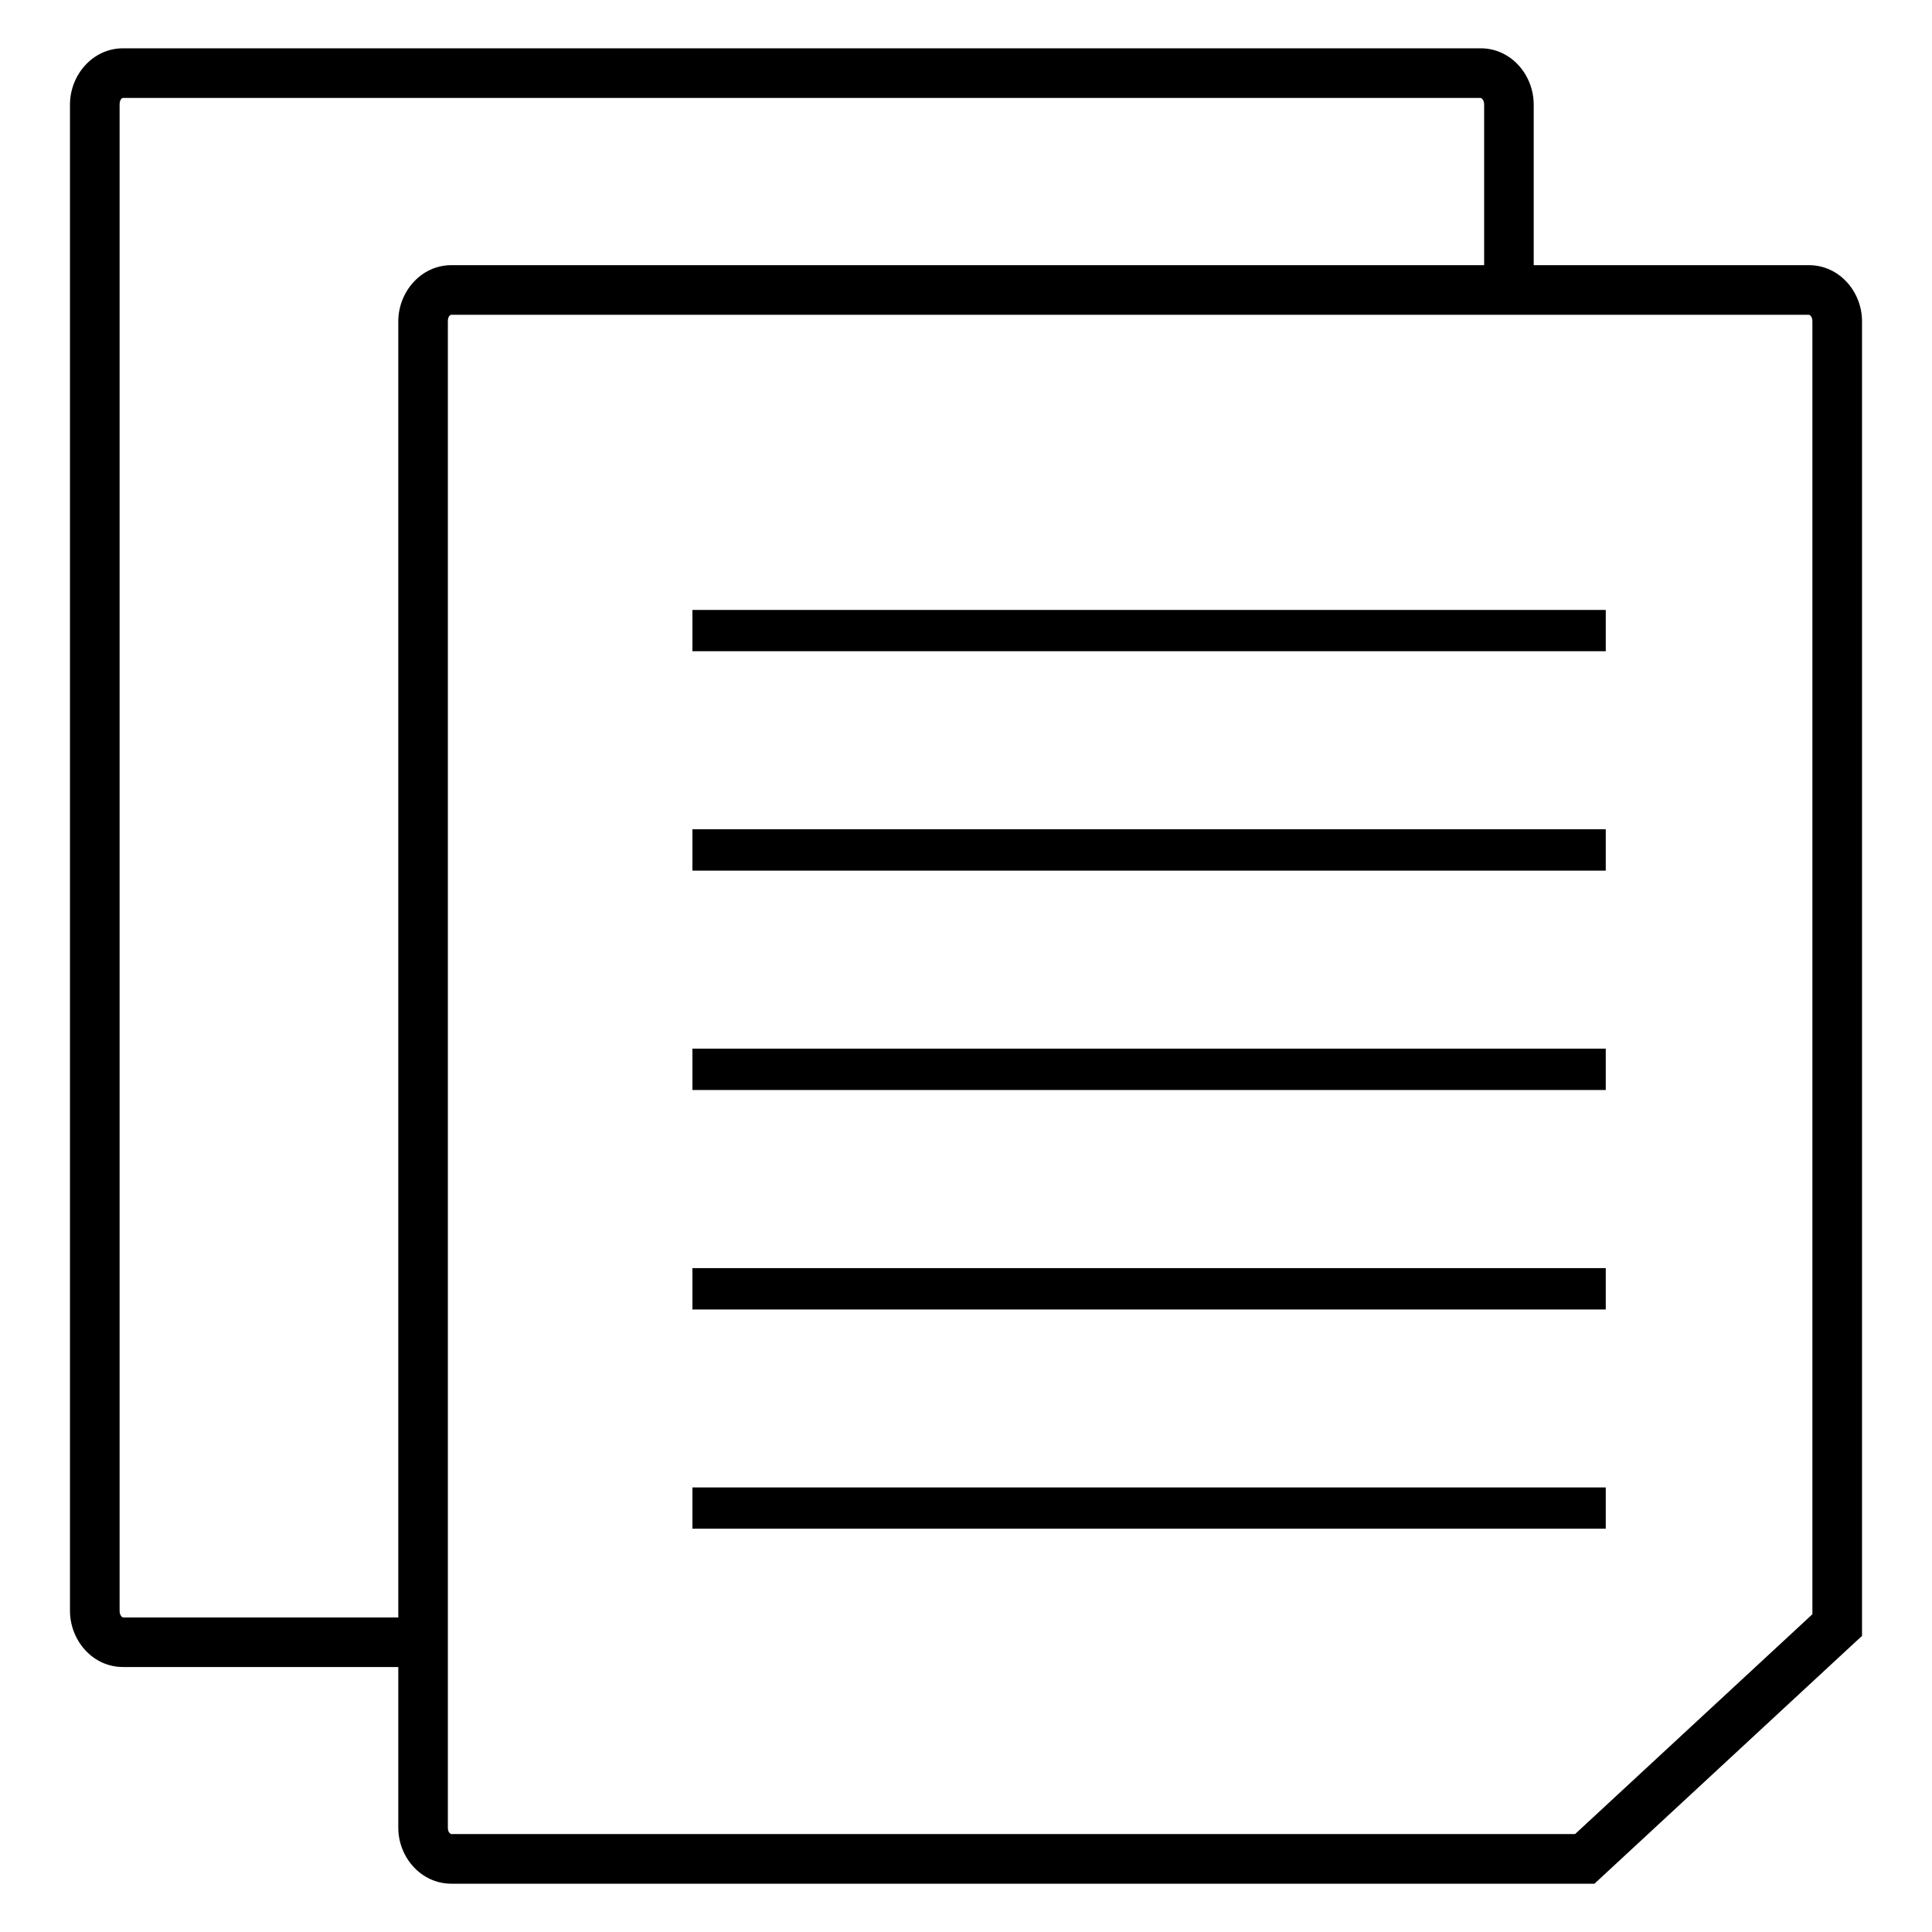
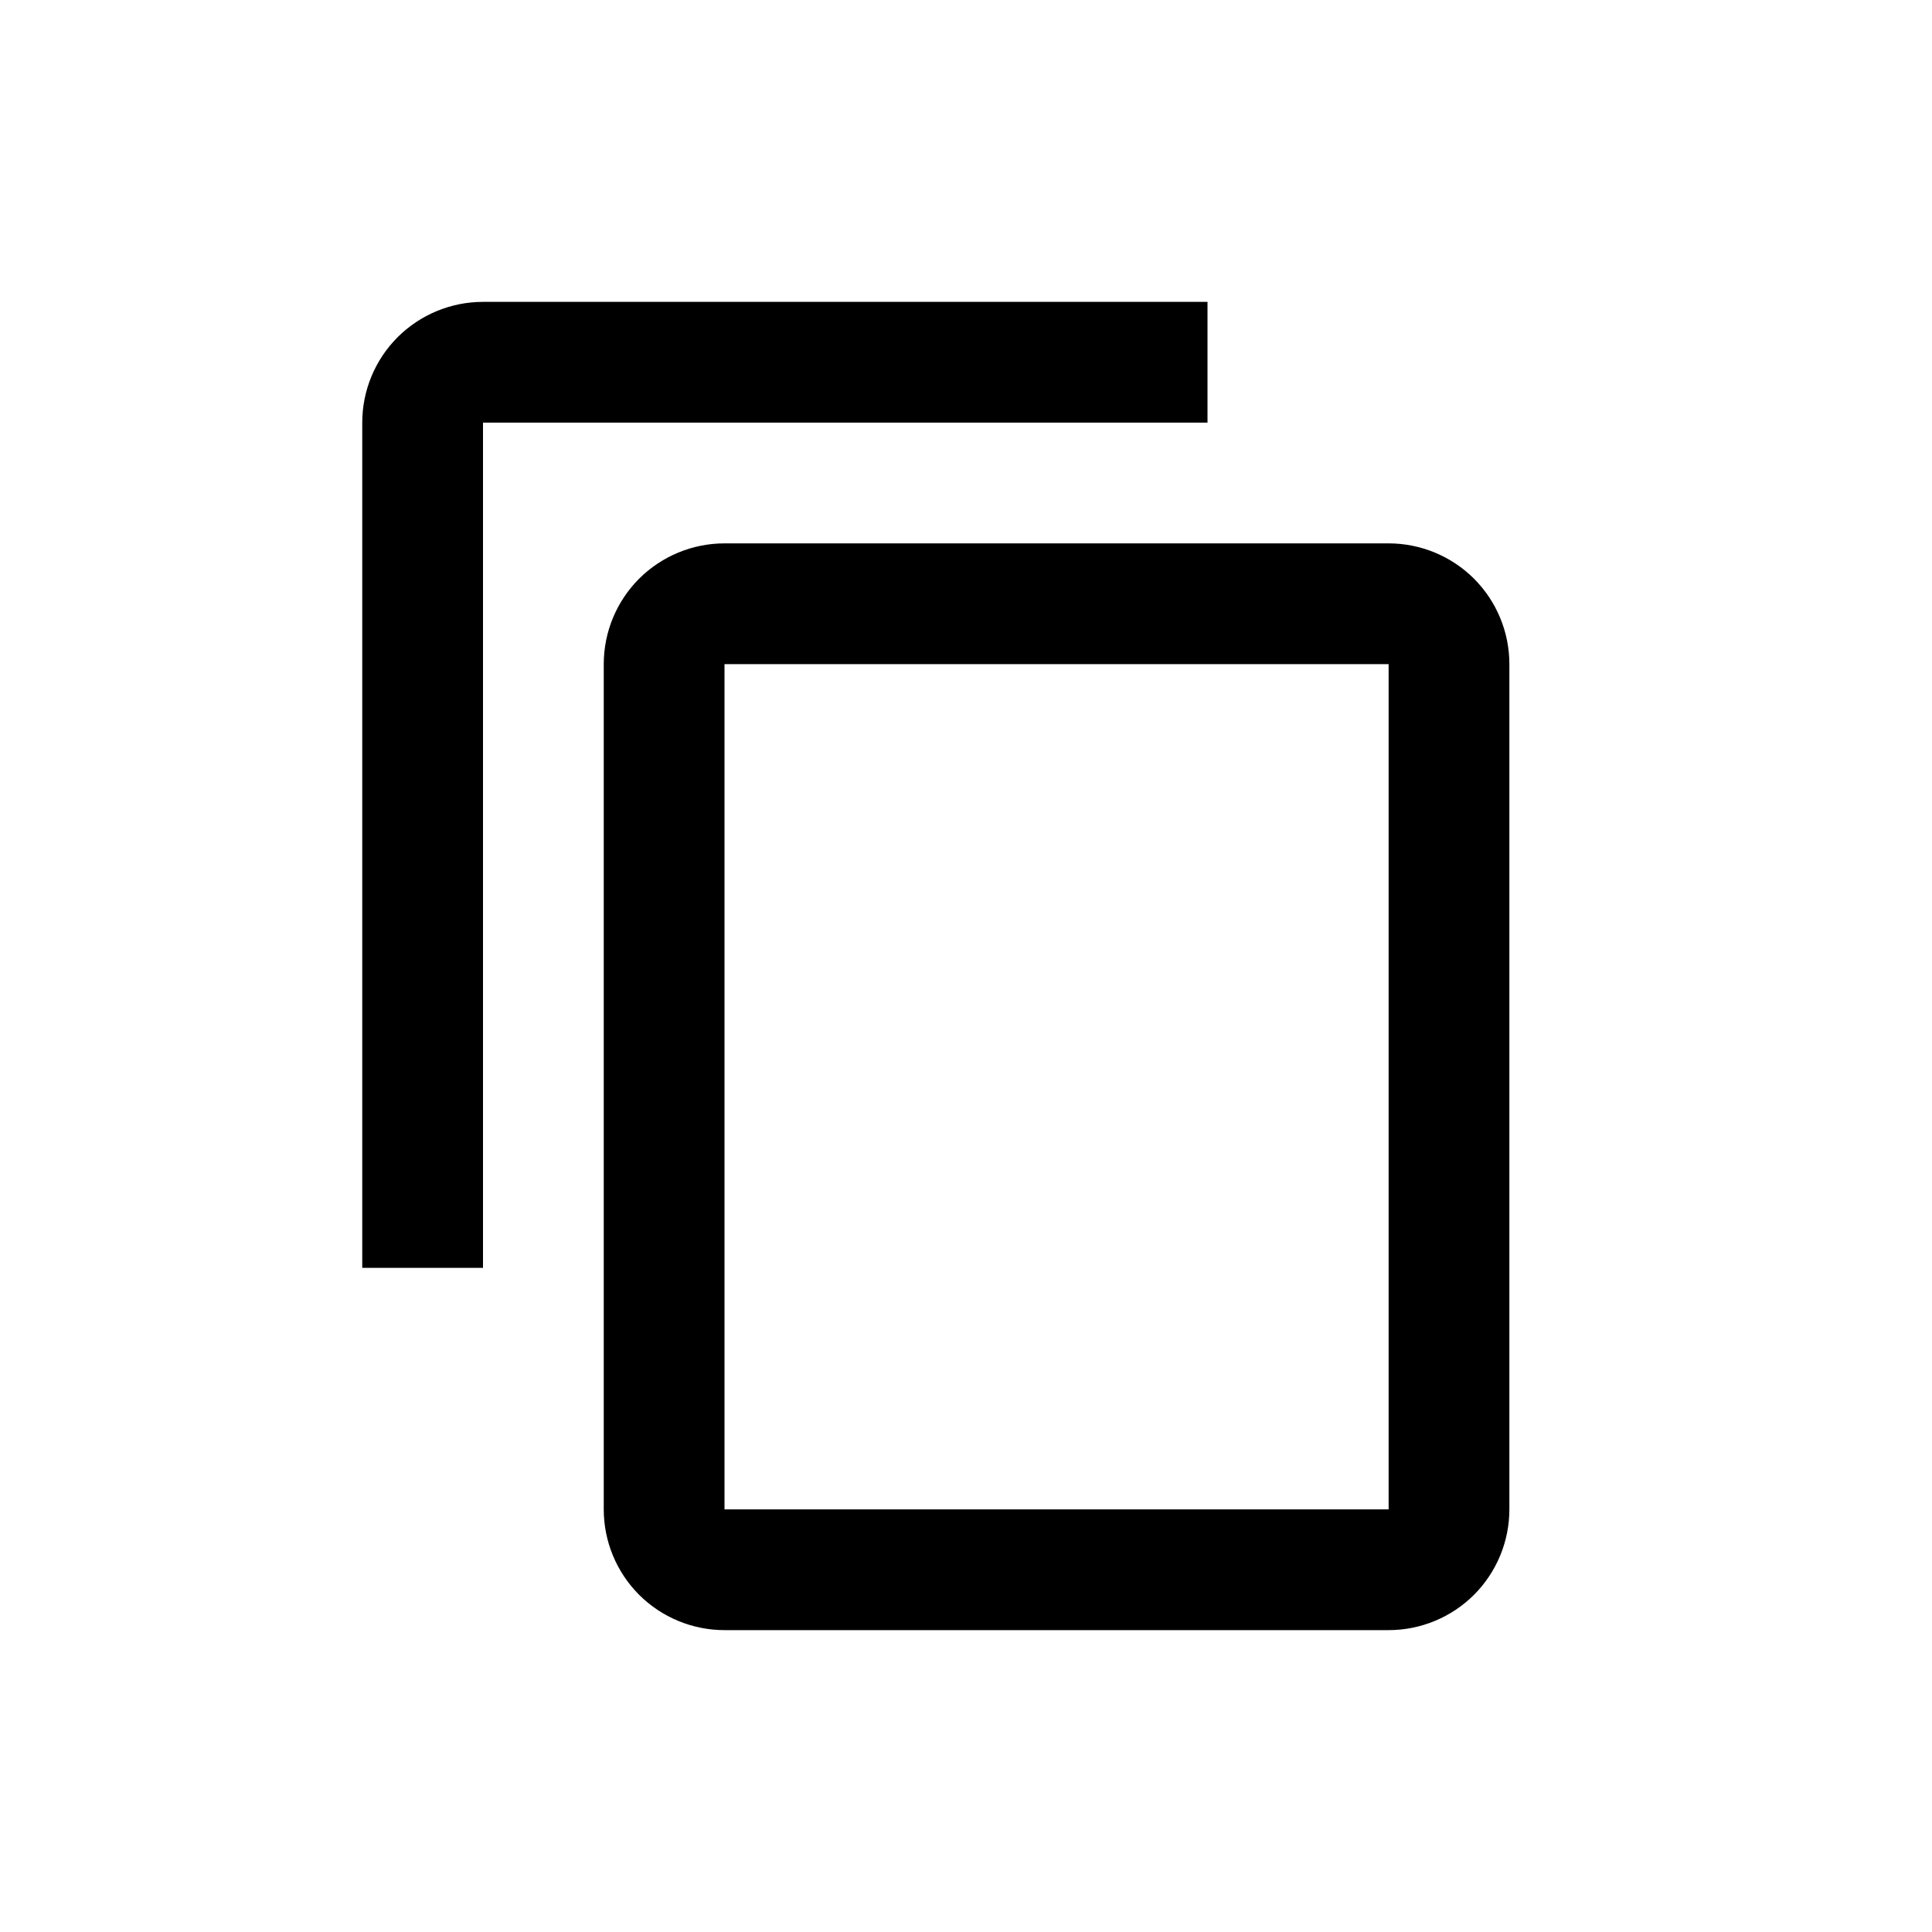
- <svg xmlns="http://www.w3.org/2000/svg" width="1000px" height="1000px" viewBox="0 0 1000 1000" version="1.1" id="svg2">
-   <defs id="defs21" />
-   <path id="path7" d="m 233.625,137.25 c -15.751,0 -27.469,13.865 -27.469,29.062 l 0,779.719 C 206.156,961.247 217.876,975 233.625,975 l 586.625,0 5.031,0 3.688,-3.406 130.688,-121.062 4.125,-3.781 0,-5.625 0,-674.812 c 0,-15.295 -11.722,-29.062 -27.469,-29.062 z m 0,25.688 702.688,0 c 0.275,0 1.781,0.697 1.781,3.375 l 0,669.219 L 815.25,949.312 l -581.625,0 c -0.376,0 -1.812,-0.73 -1.812,-3.281 l 0,-779.719 c 0,-2.775 1.337,-3.375 1.812,-3.375 z m 124.774,606.965 472.741,0 0,21.362 -472.741,0 z m 0,-113.538 472.741,0 0,21.414 -472.741,0 z m 0,-113.589 472.741,0 0,21.414 -472.741,0 z m 0,-113.538 472.741,0 0,21.414 -472.741,0 z m 0,-113.538 472.741,0 0,21.362 -472.741,0 z M 63.688,25 C 47.882,25 36.219,38.927 36.219,54.125 l 0,779.594 c 0,15.231 11.611,29.125 27.469,29.125 l 142.469,0 0,-25.656 -142.469,0 c -0.267,0 -1.781,-0.83 -1.781,-3.469 l 0,-779.594 c 0,-2.775 1.36,-3.438 1.781,-3.438 l 702.688,0 c 0.22,0 1.812,0.76 1.812,3.438 l 0,83.125 25.656,0 0,-83.125 C 793.844,38.83 782.176,25 766.375,25 z" />
+ <svg xmlns="http://www.w3.org/2000/svg" width="24" height="24" viewBox="0 0 24 24" fill="none">
+   <path d="M17.25 18.75H9V8.25H17.25V18.75ZM17.25 6.75H9C8.602 6.75 8.221 6.908 7.939 7.189C7.658 7.471 7.5 7.852 7.5 8.25V18.75C7.5 19.148 7.658 19.529 7.939 19.811C8.221 20.092 8.602 20.25 9 20.25H17.25C17.648 20.25 18.029 20.092 18.311 19.811C18.592 19.529 18.75 19.148 18.75 18.75V8.25C18.75 7.852 18.592 7.471 18.311 7.189C18.029 6.908 17.648 6.75 17.25 6.75ZM15 3.75H6C5.602 3.75 5.221 3.908 4.939 4.189C4.658 4.471 4.5 4.852 4.5 5.25V15.75H6V5.25H15V3.75Z" fill="currentcolor" />
</svg>
